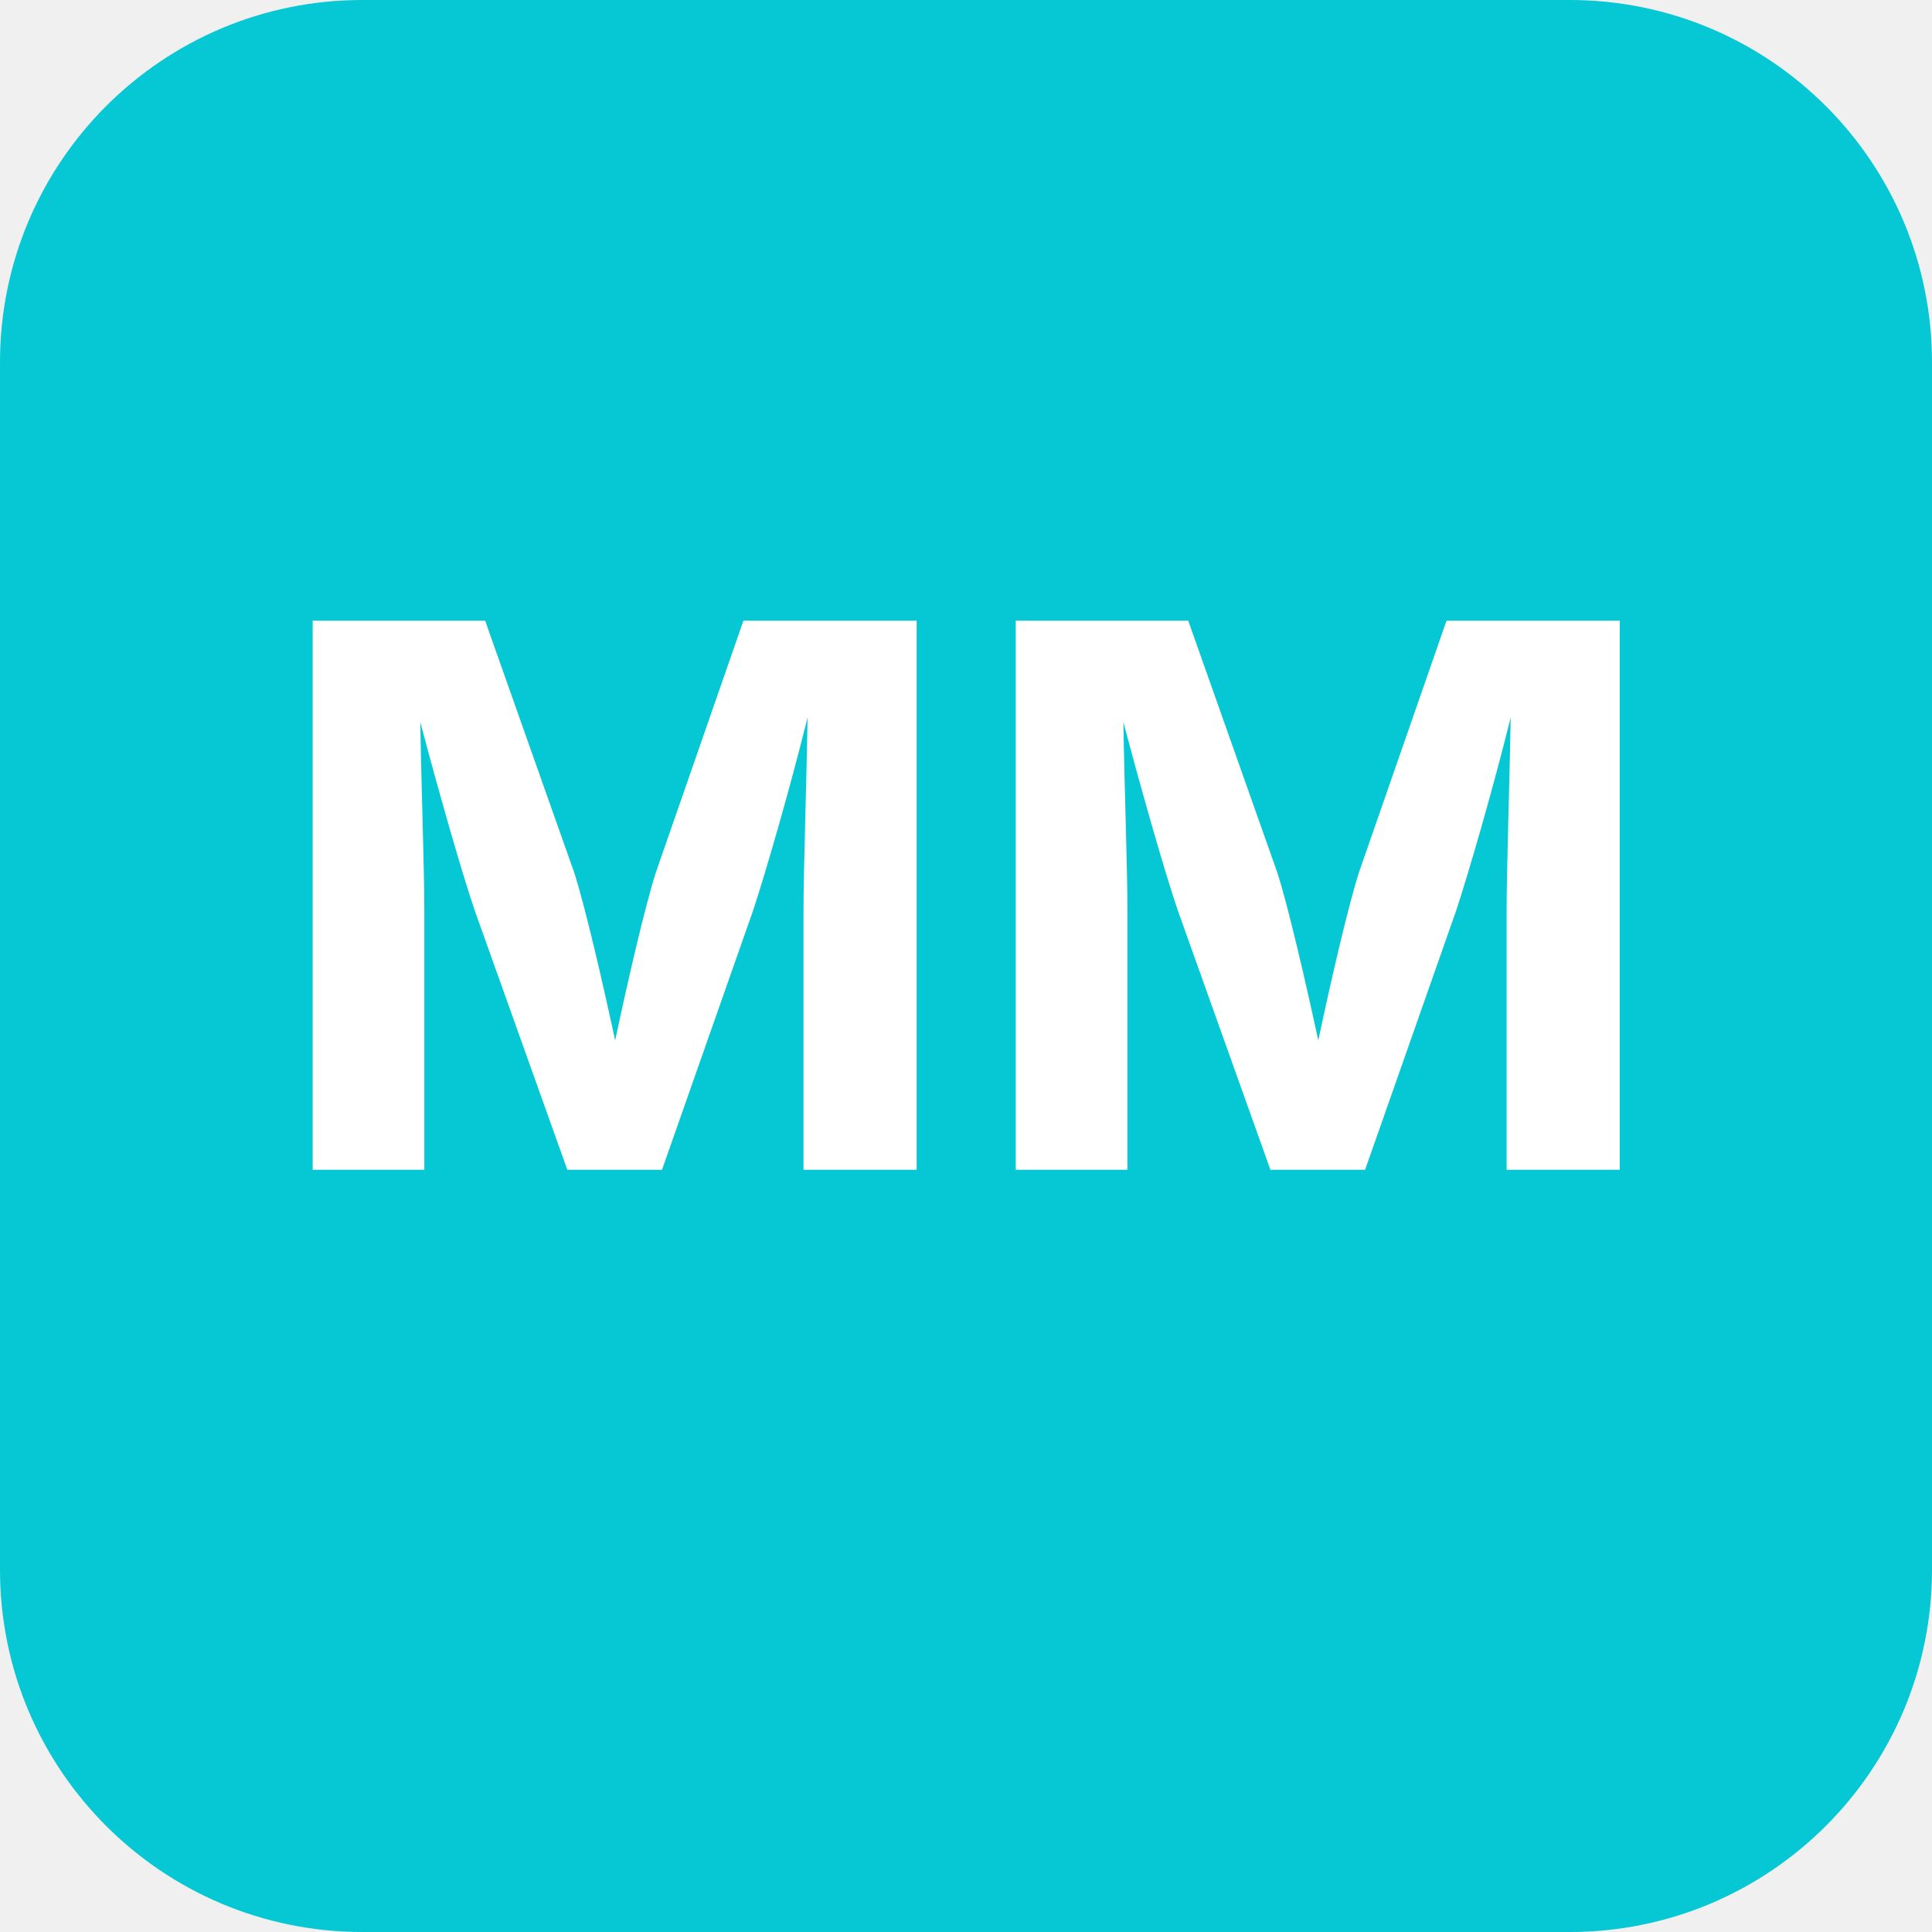
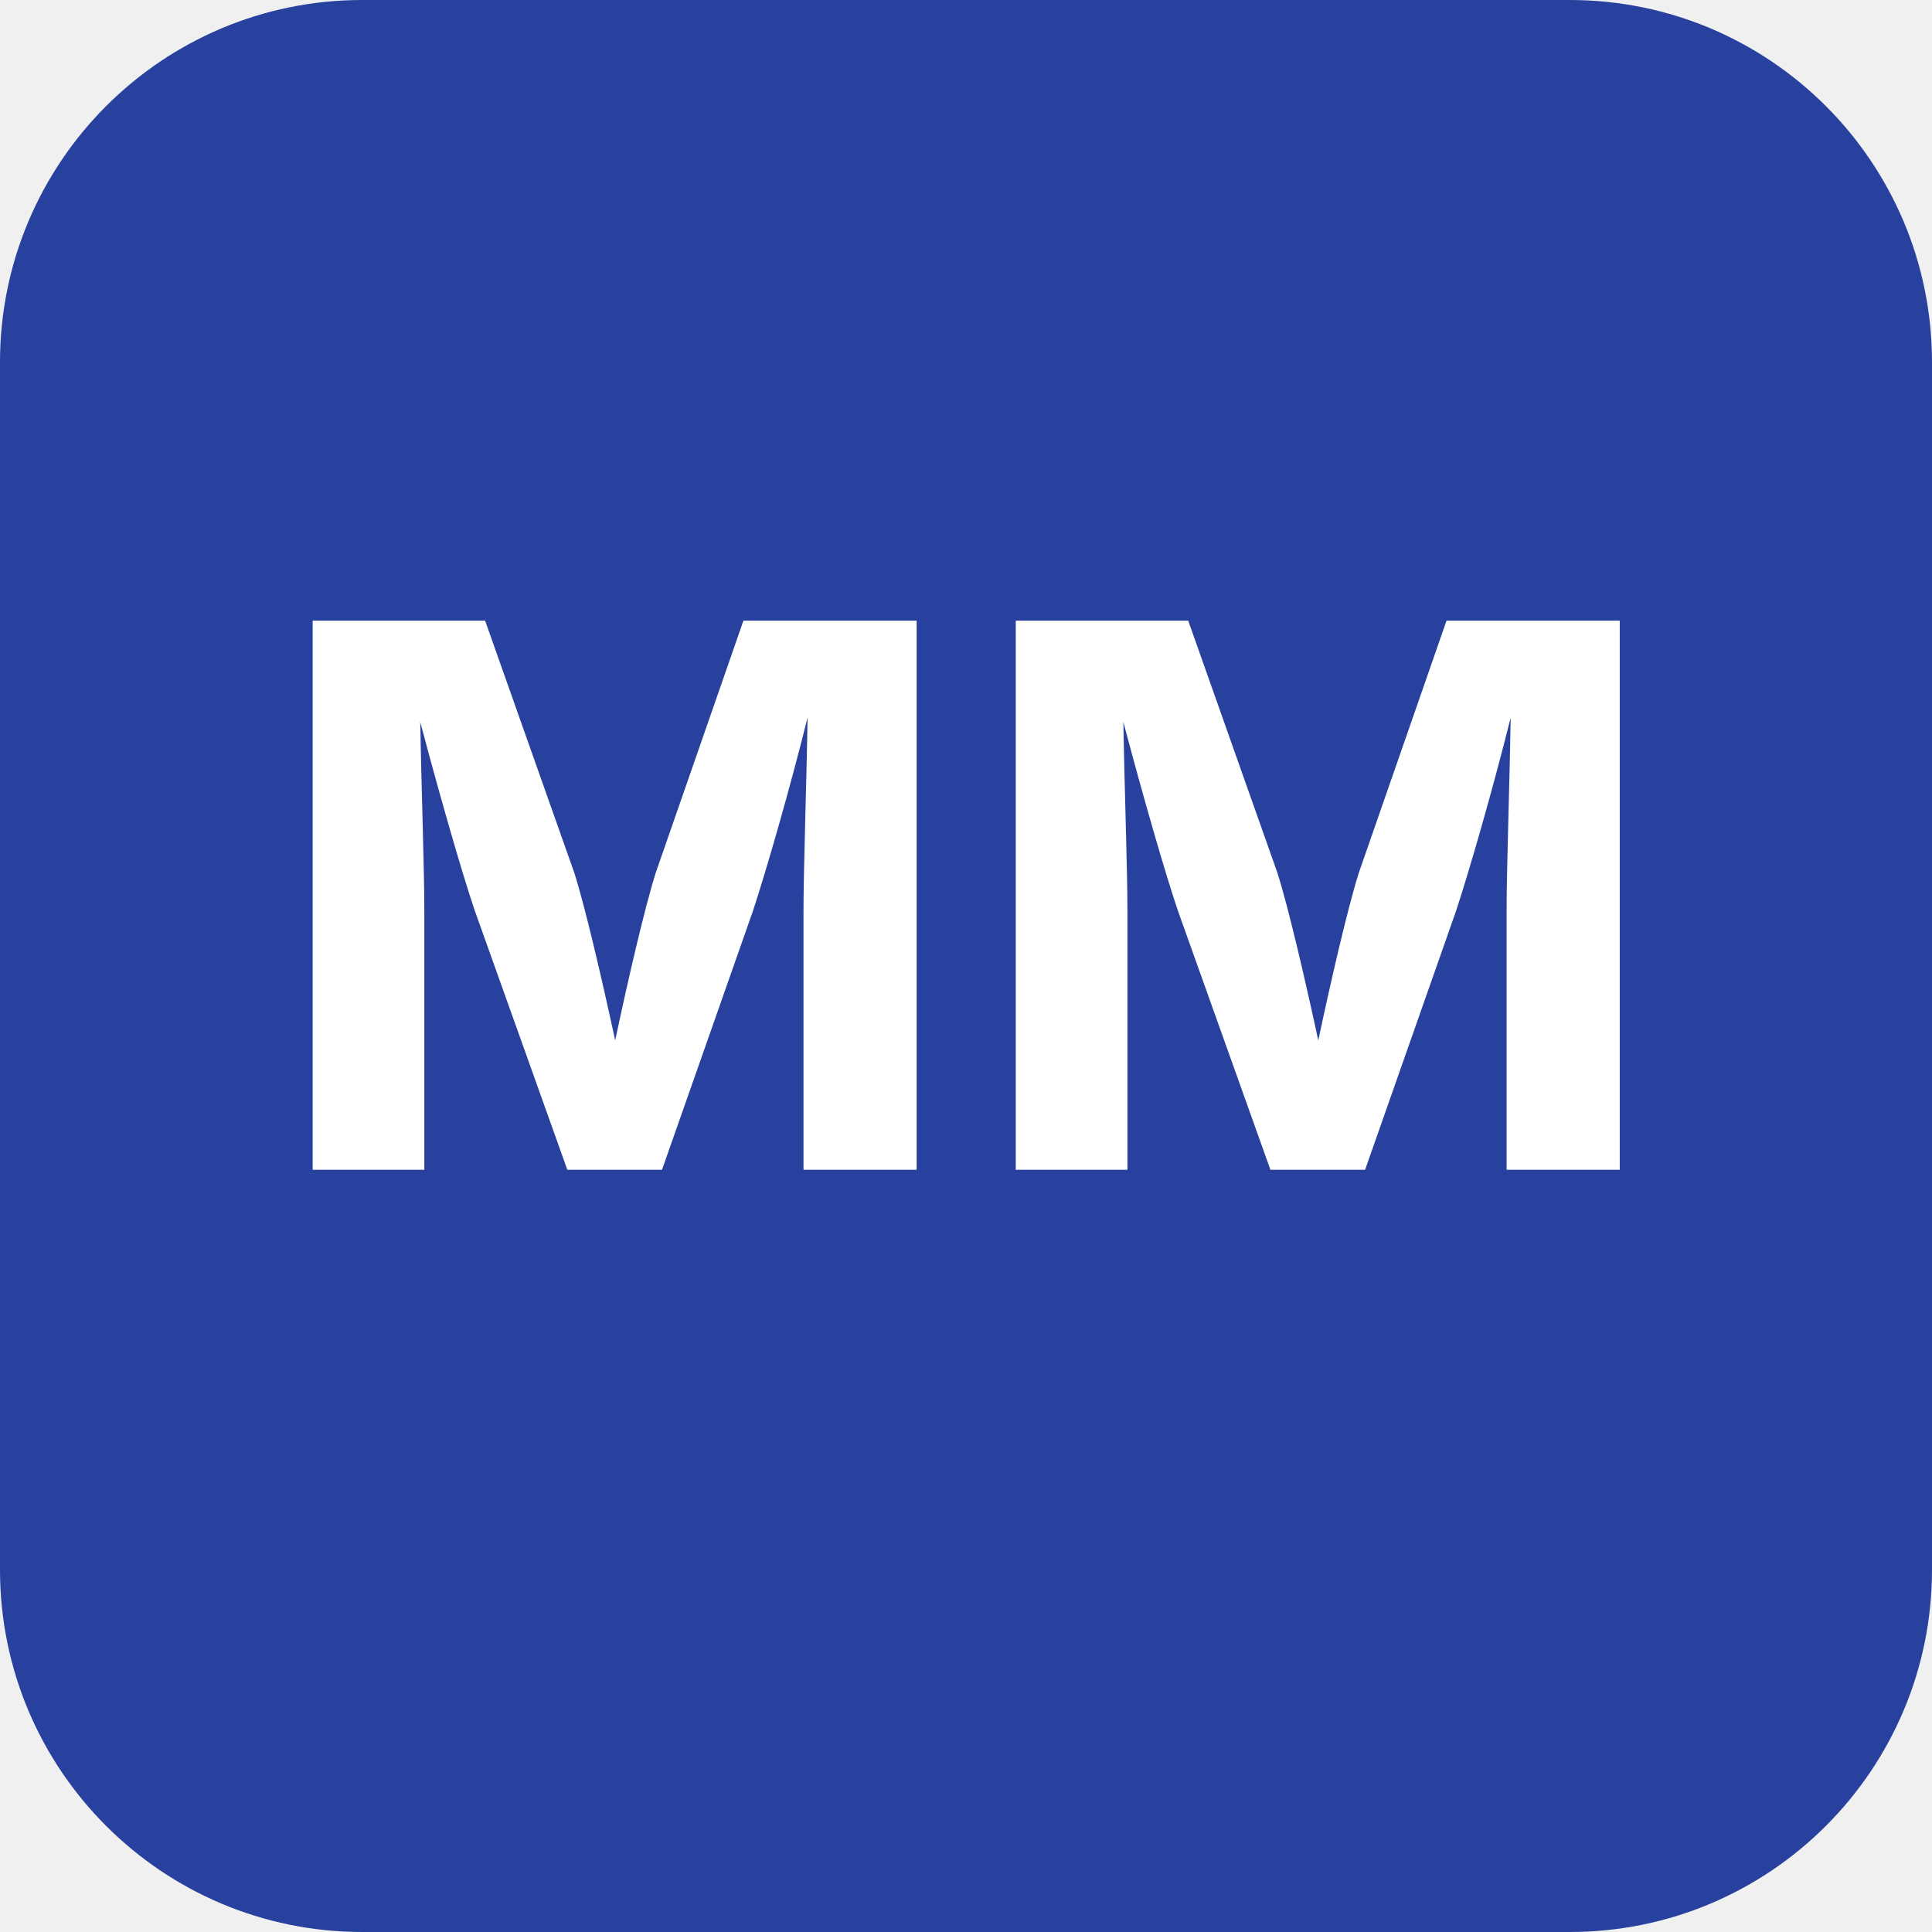
<svg xmlns="http://www.w3.org/2000/svg" viewBox="0 0 512 512">
-   <rect width="512" height="512" rx="96" fill="#06C8D4" />
+   <rect width="512" height="512" rx="96" fill="#28419e" />
  <text x="256" y="310" font-family="system-ui, -apple-system, sans-serif" font-size="200" font-weight="700" text-anchor="middle" fill="white">MM</text>
</svg>
